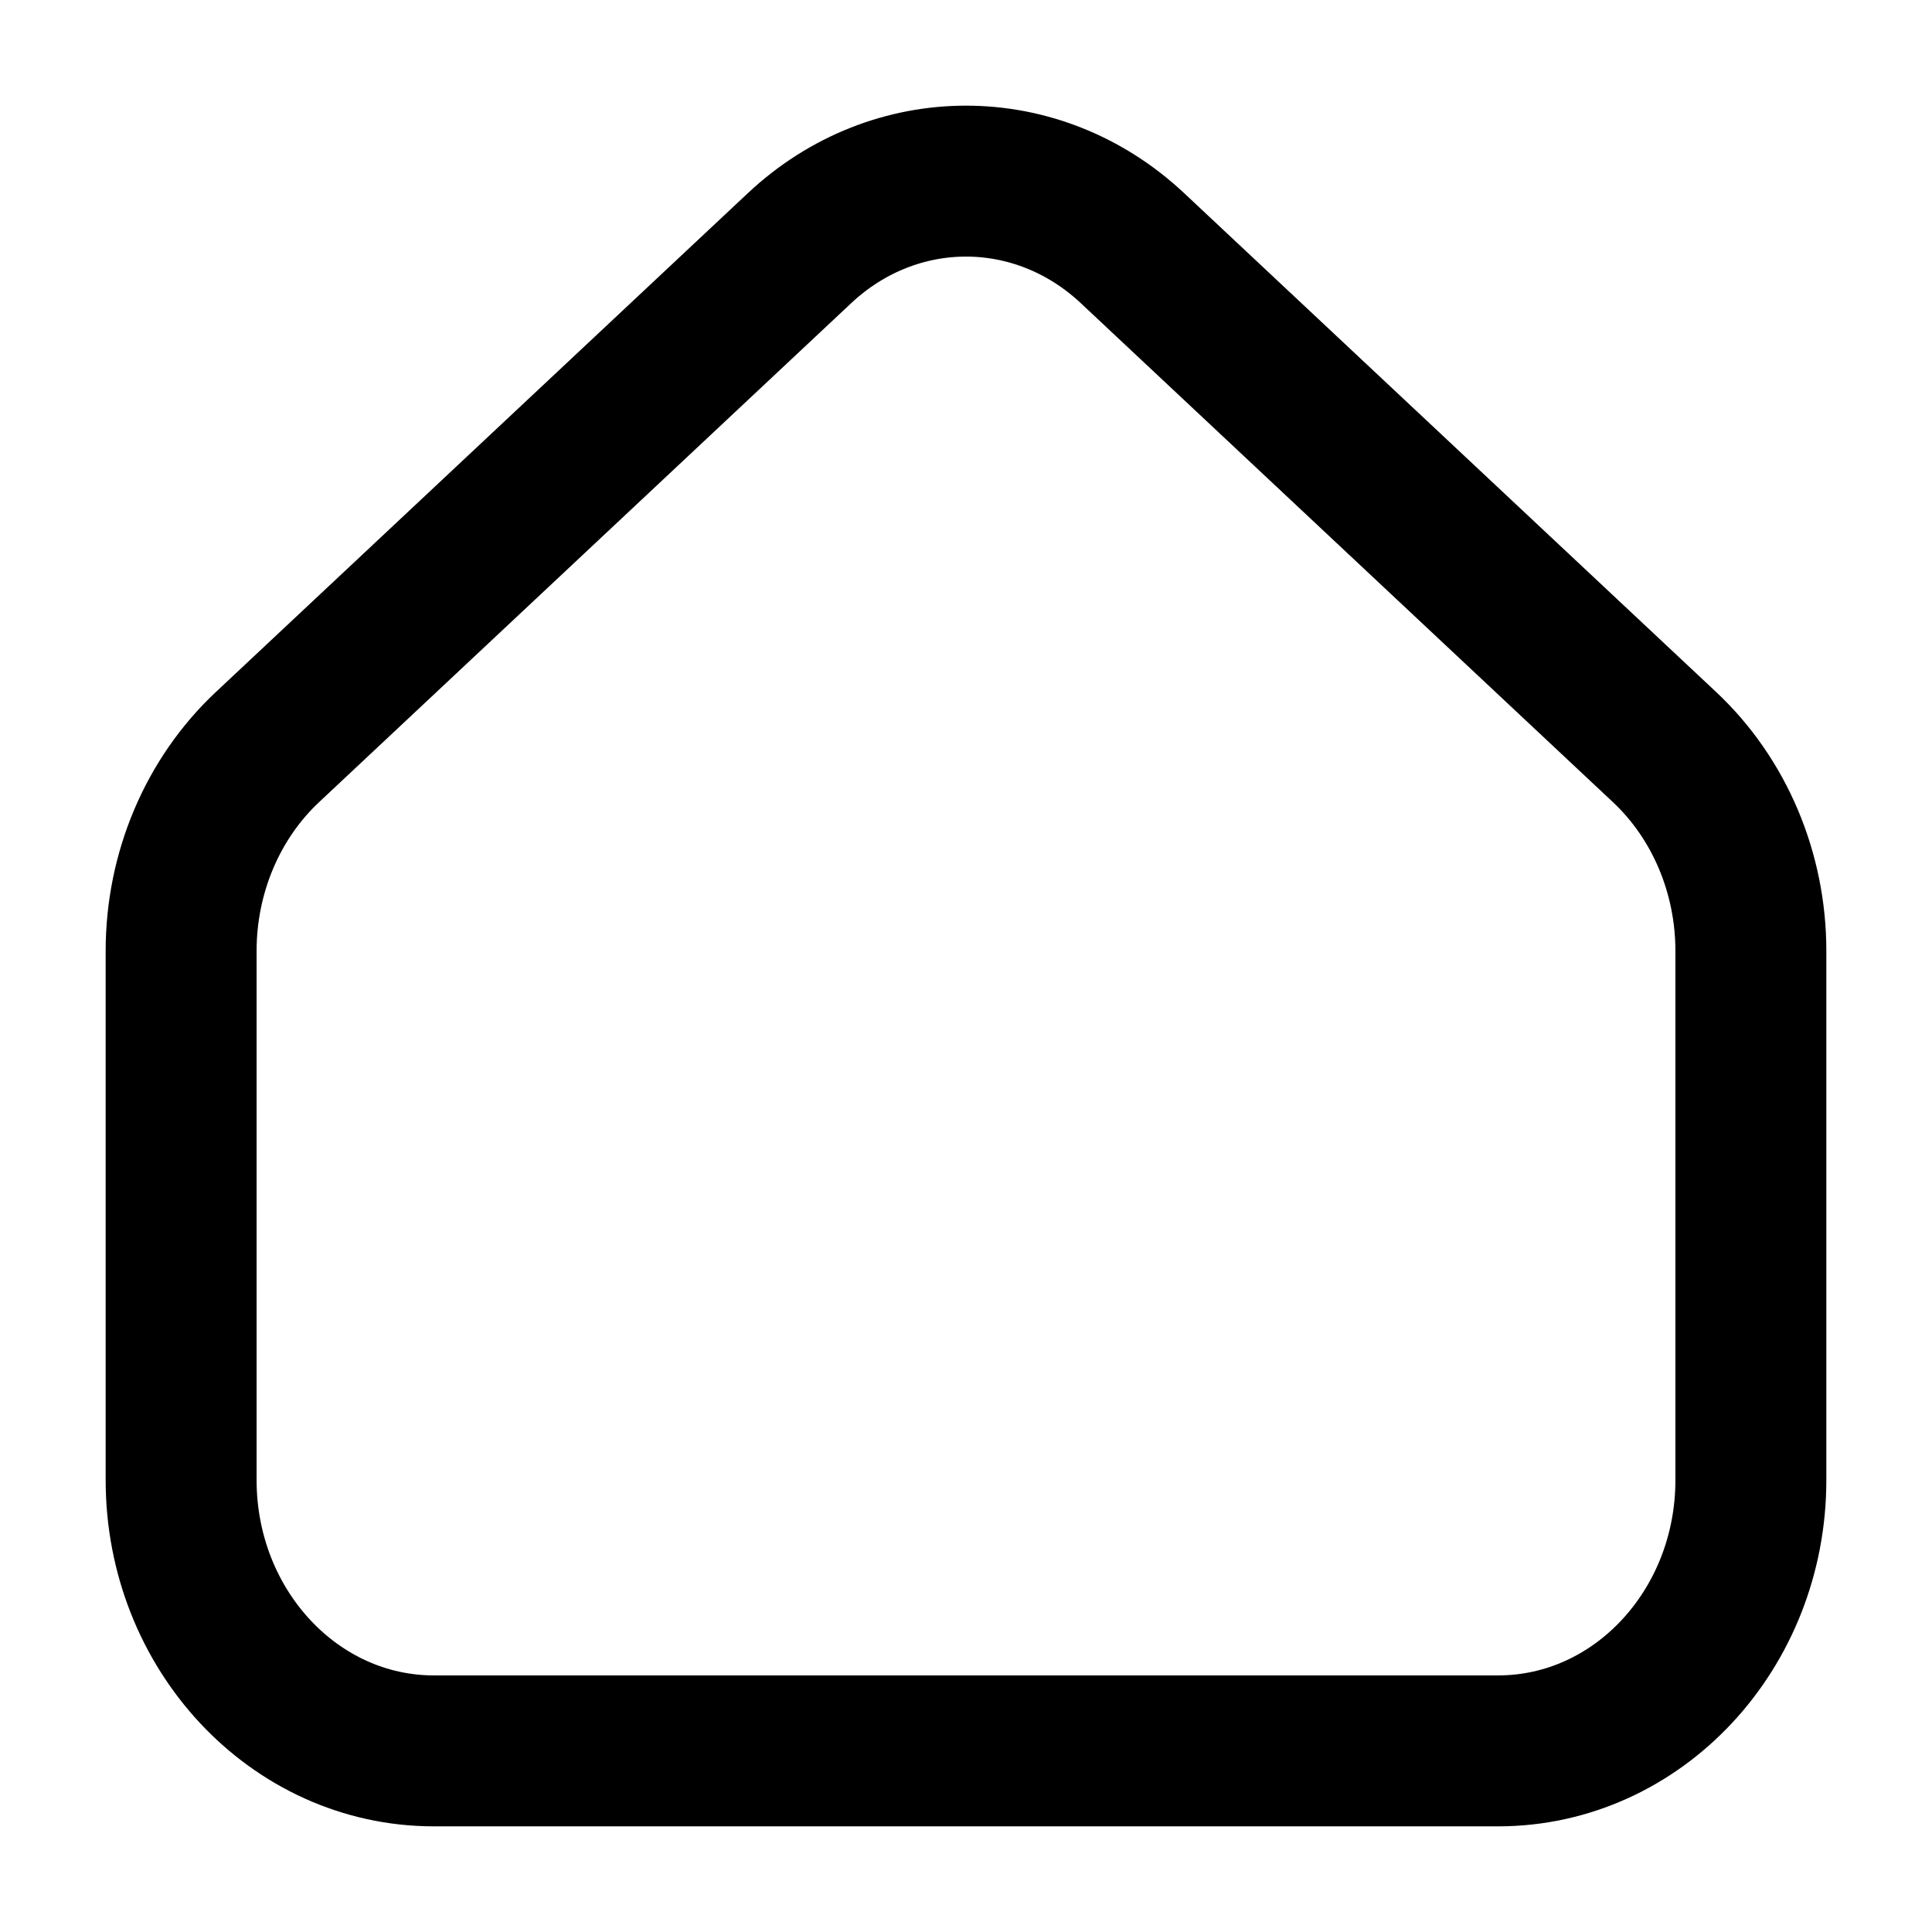
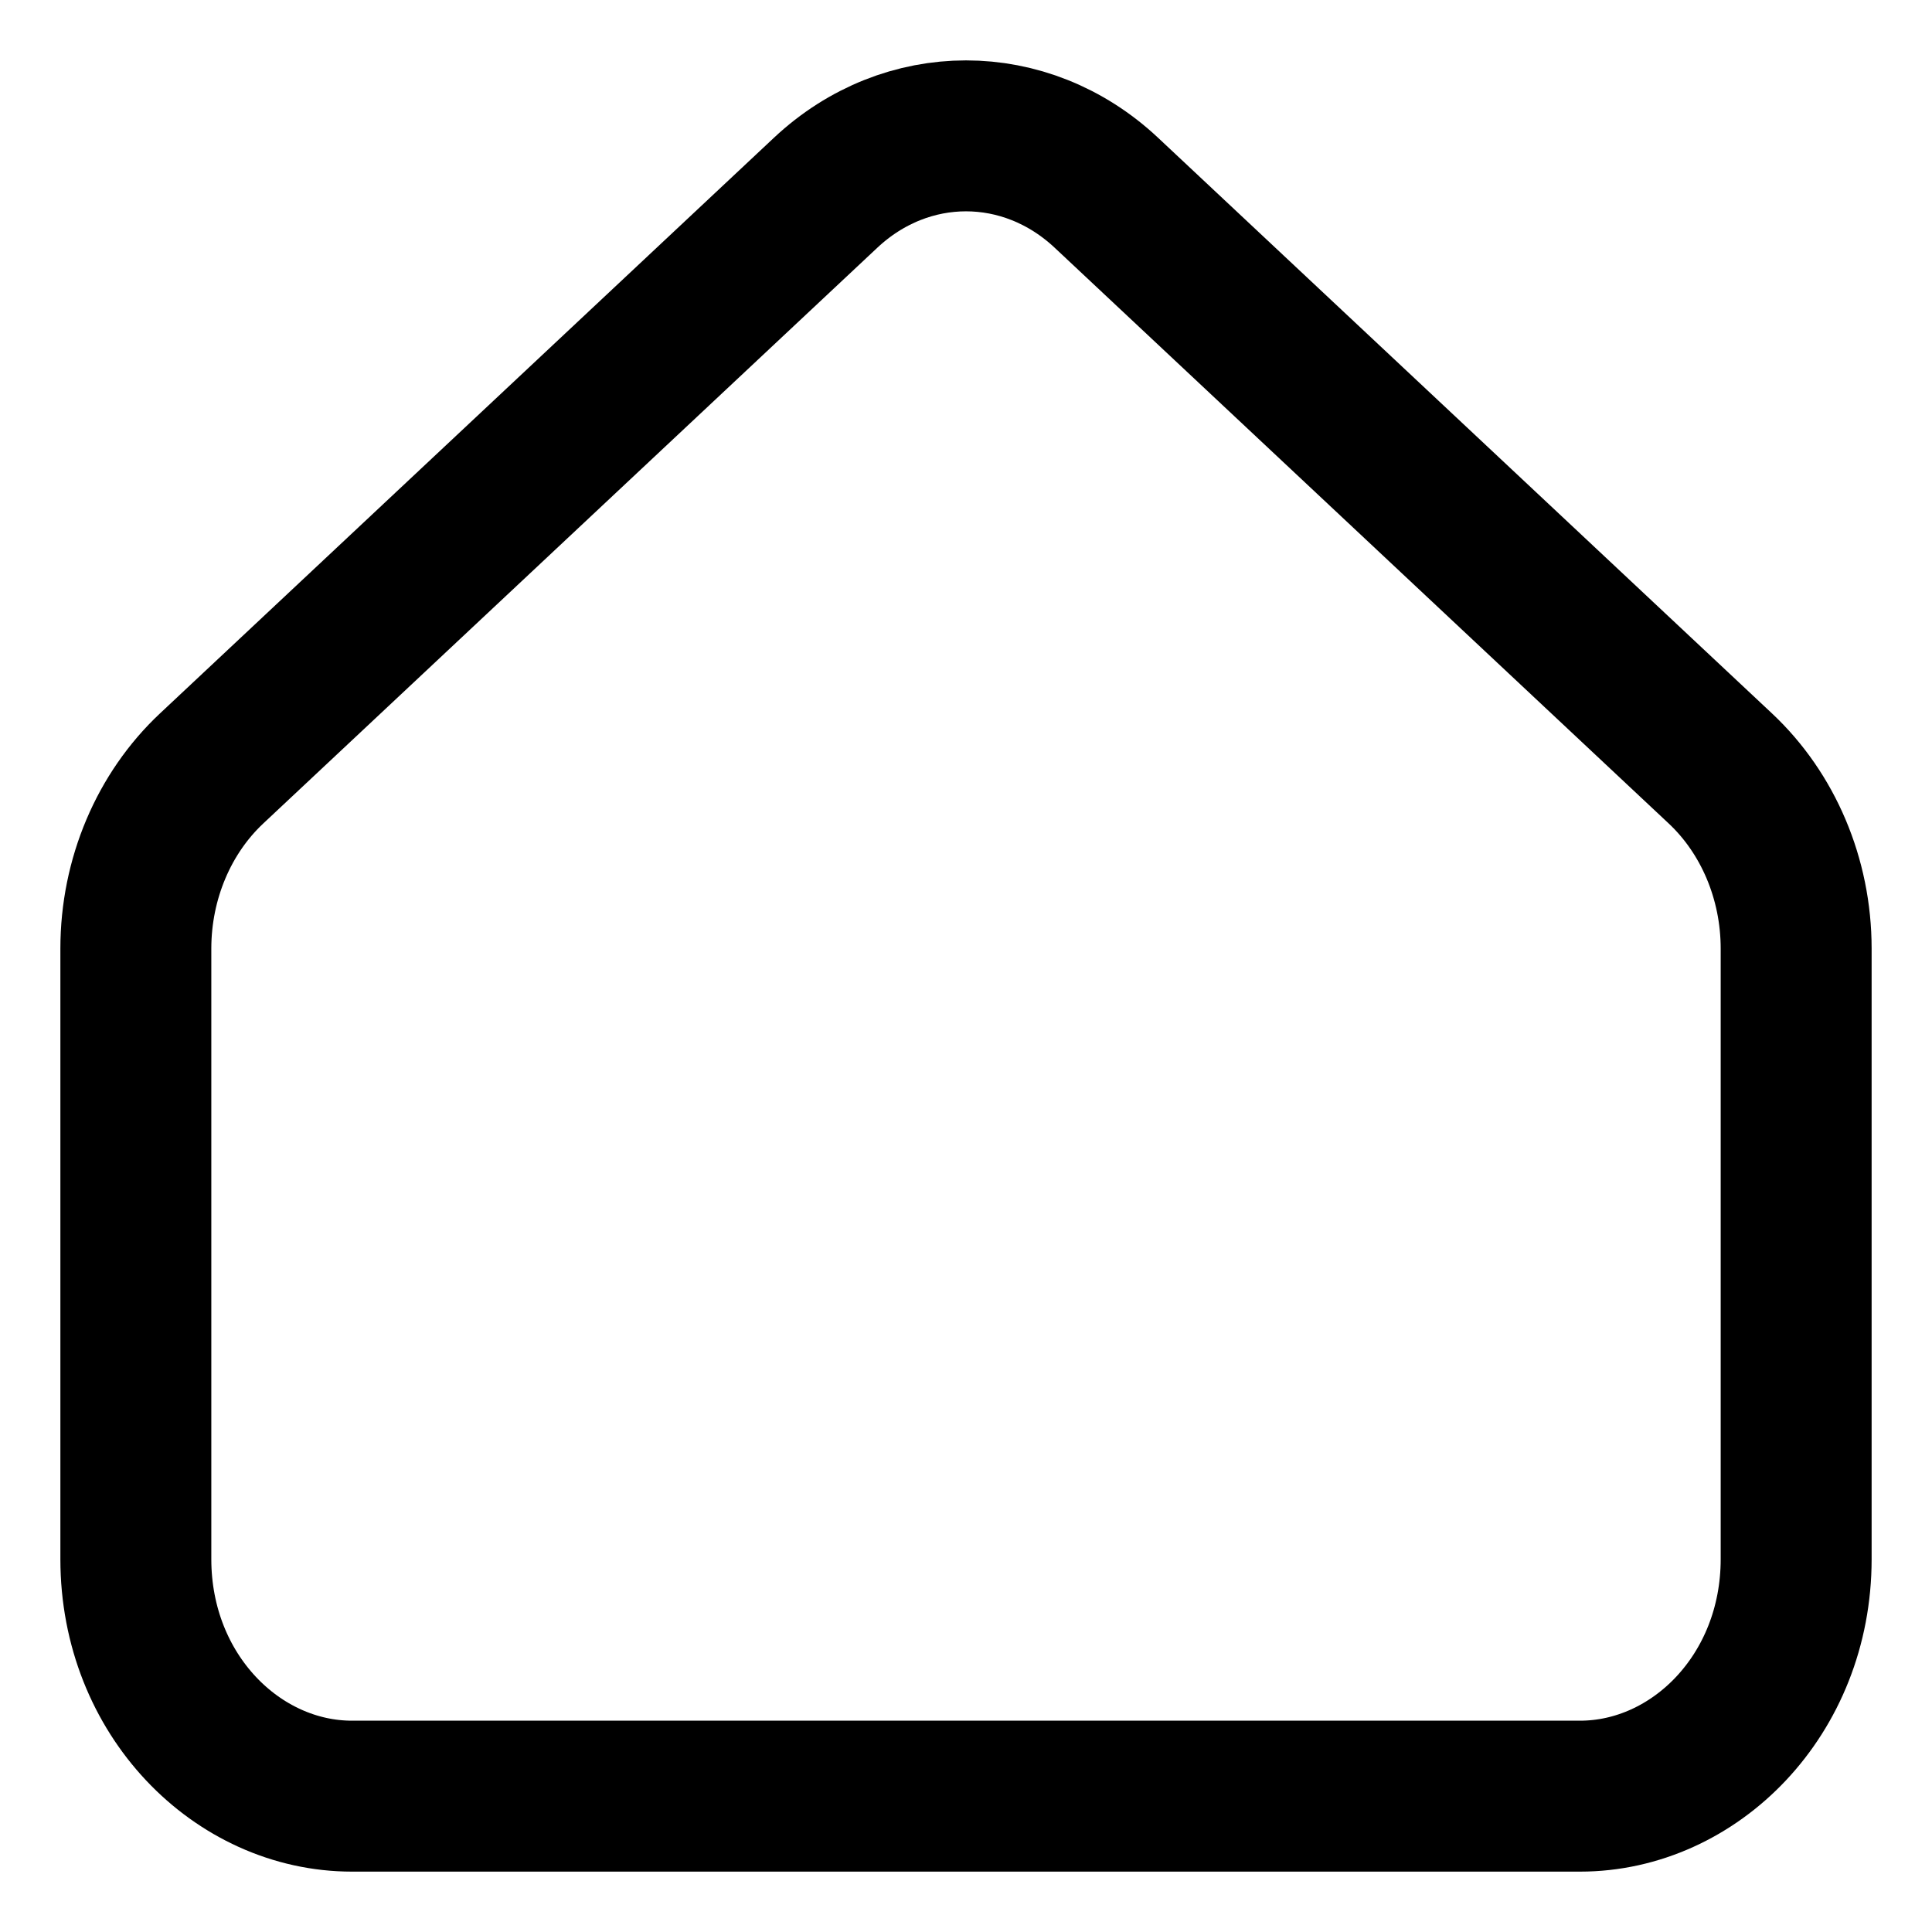
<svg xmlns="http://www.w3.org/2000/svg" width="64" height="64" viewBox="0 0 64 64" fill="none">
-   <path d="M37.514 8.22L55.141 24.749C56.958 26.453 58 28.915 58 31.502V49.027C58 53.983 54.251 58 49.627 58H14.373C9.749 58 6 53.983 6 49.027V31.502C6 28.915 7.042 26.453 8.859 24.749L26.486 8.22C29.643 5.26 34.357 5.26 37.514 8.22Z" stroke="black" stroke-width="5" />
+   <path d="M27.349 6.386C30.029 3.872 33.971 3.872 36.651 6.386L56.99 25.457C58.561 26.93 59.5 29.1 59.5 31.425V51.647C59.5 56.15 56.134 59.5 52.339 59.5H11.661C7.866 59.5 4.5 56.15 4.5 51.647V31.425C4.5 29.1 5.438 26.93 7.009 25.457L27.349 6.386Z" stroke="black" stroke-width="5" />
</svg>
